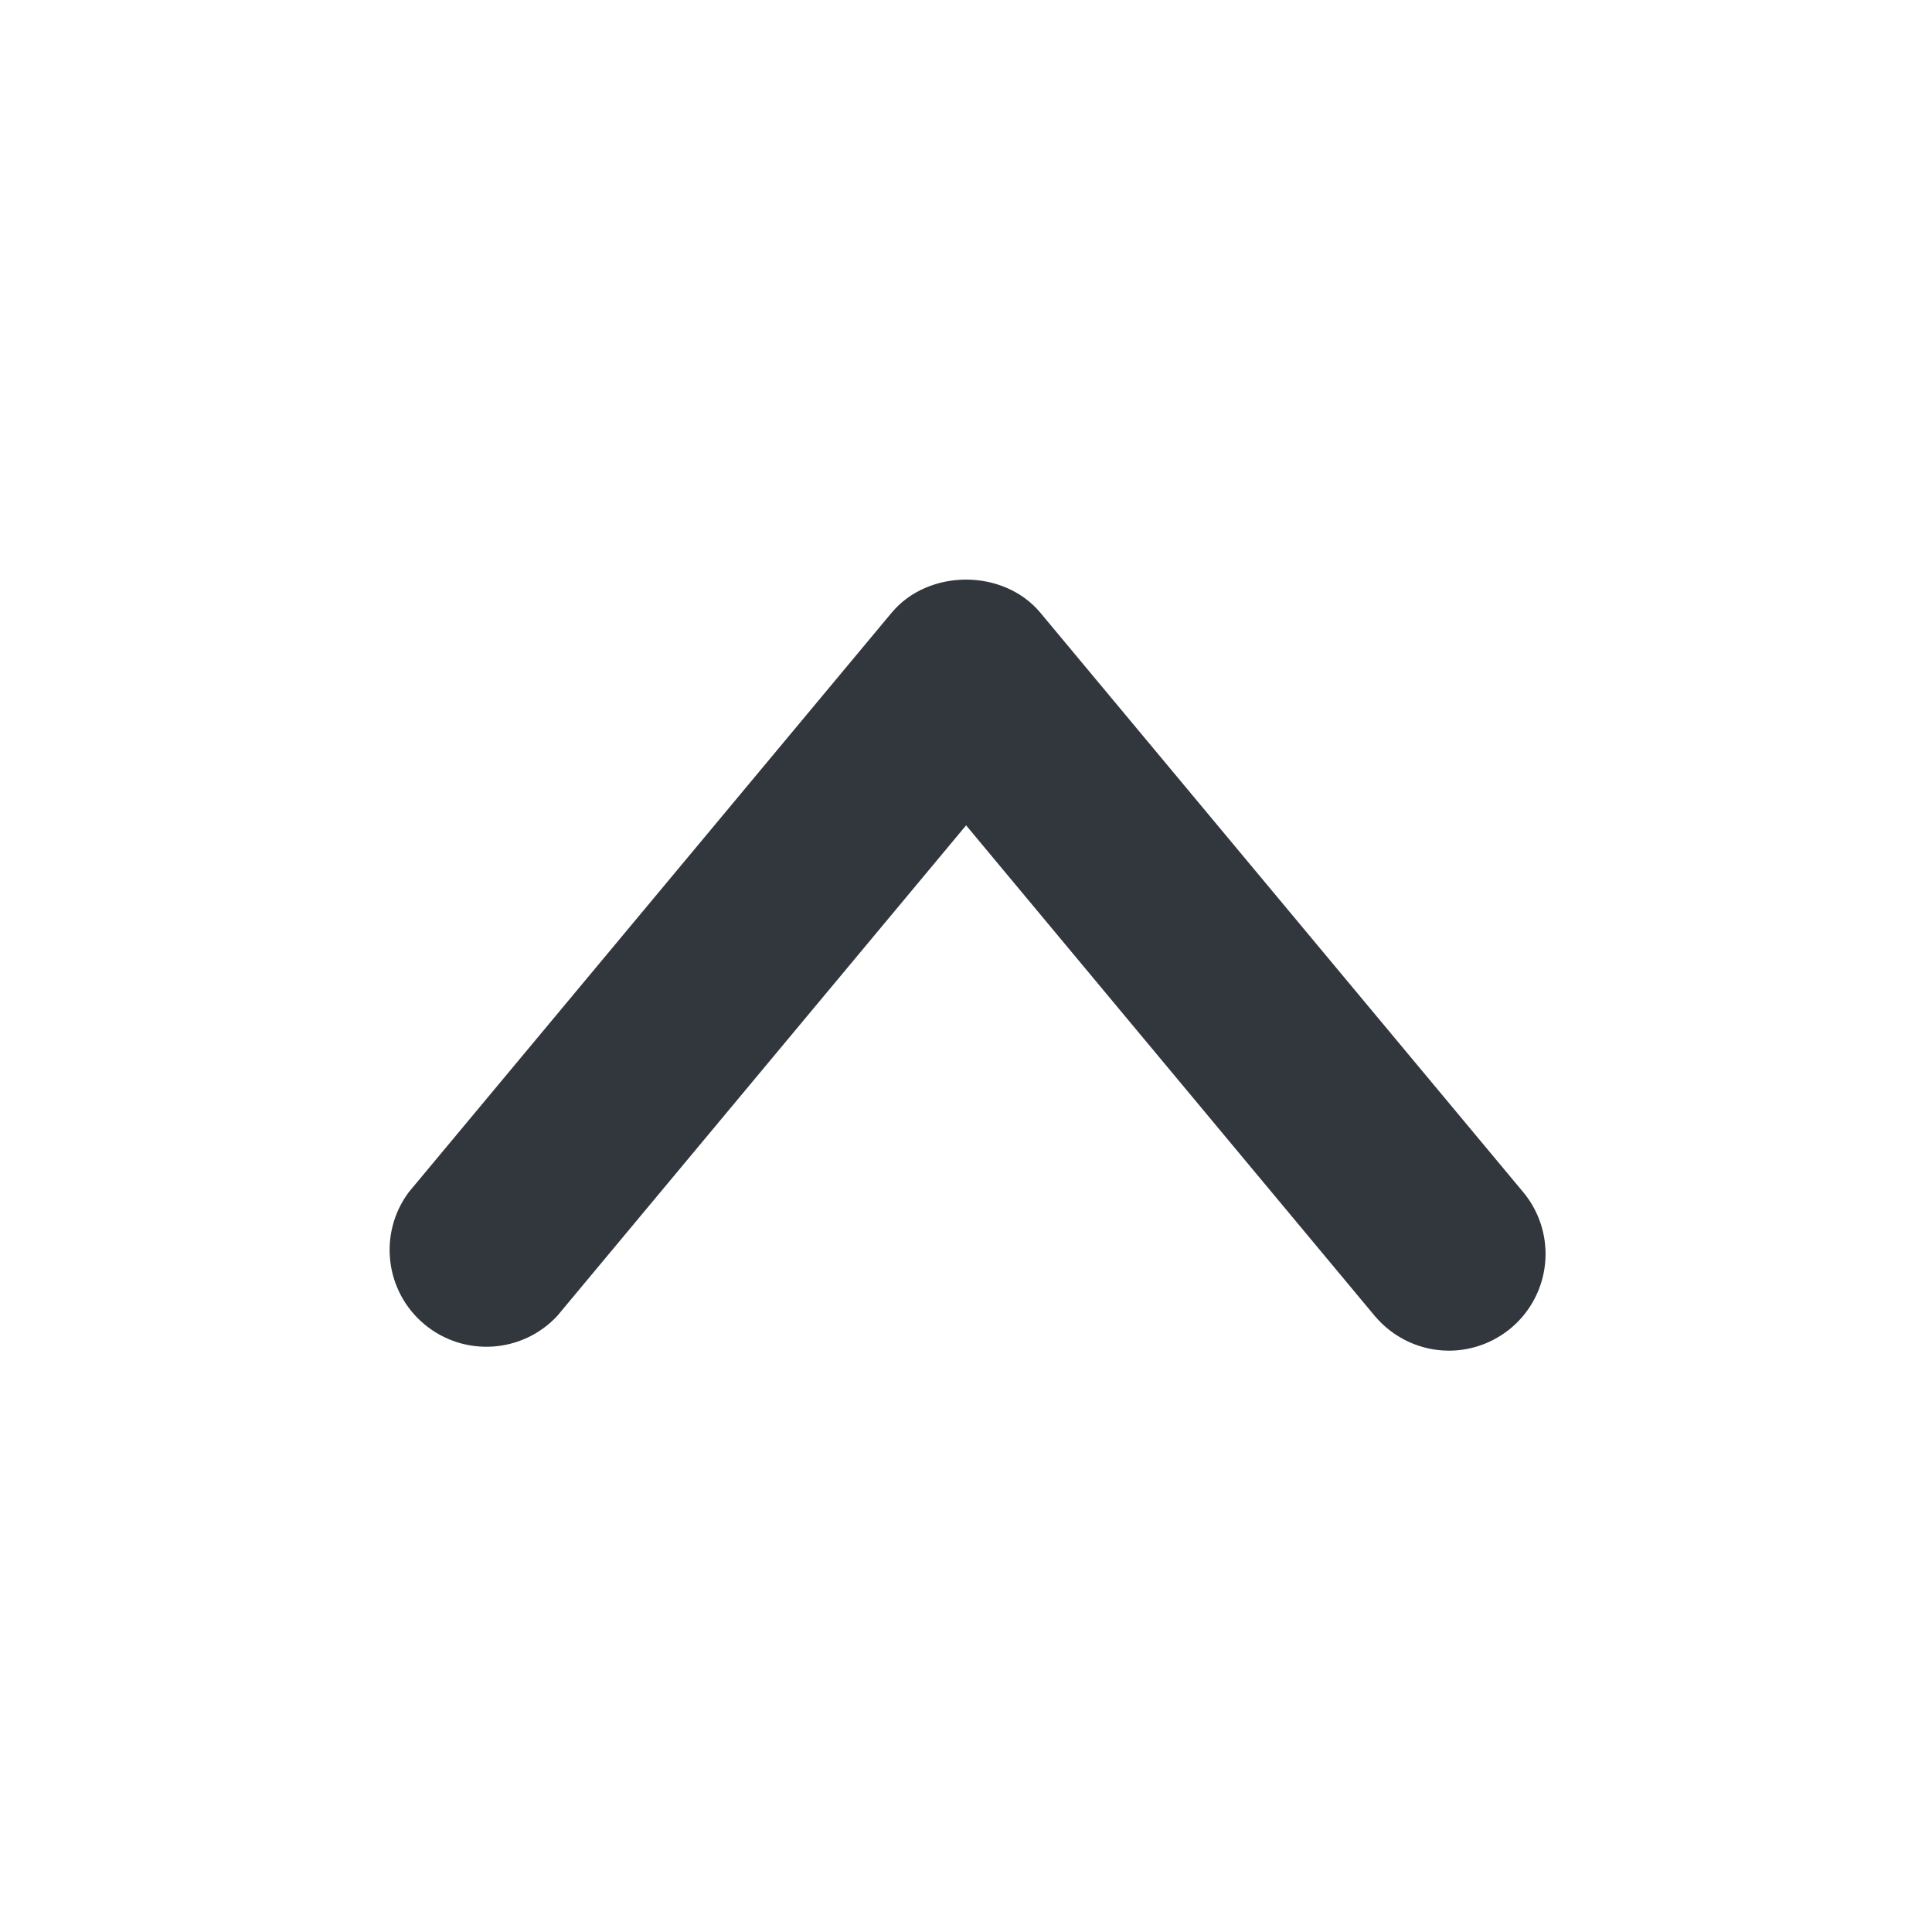
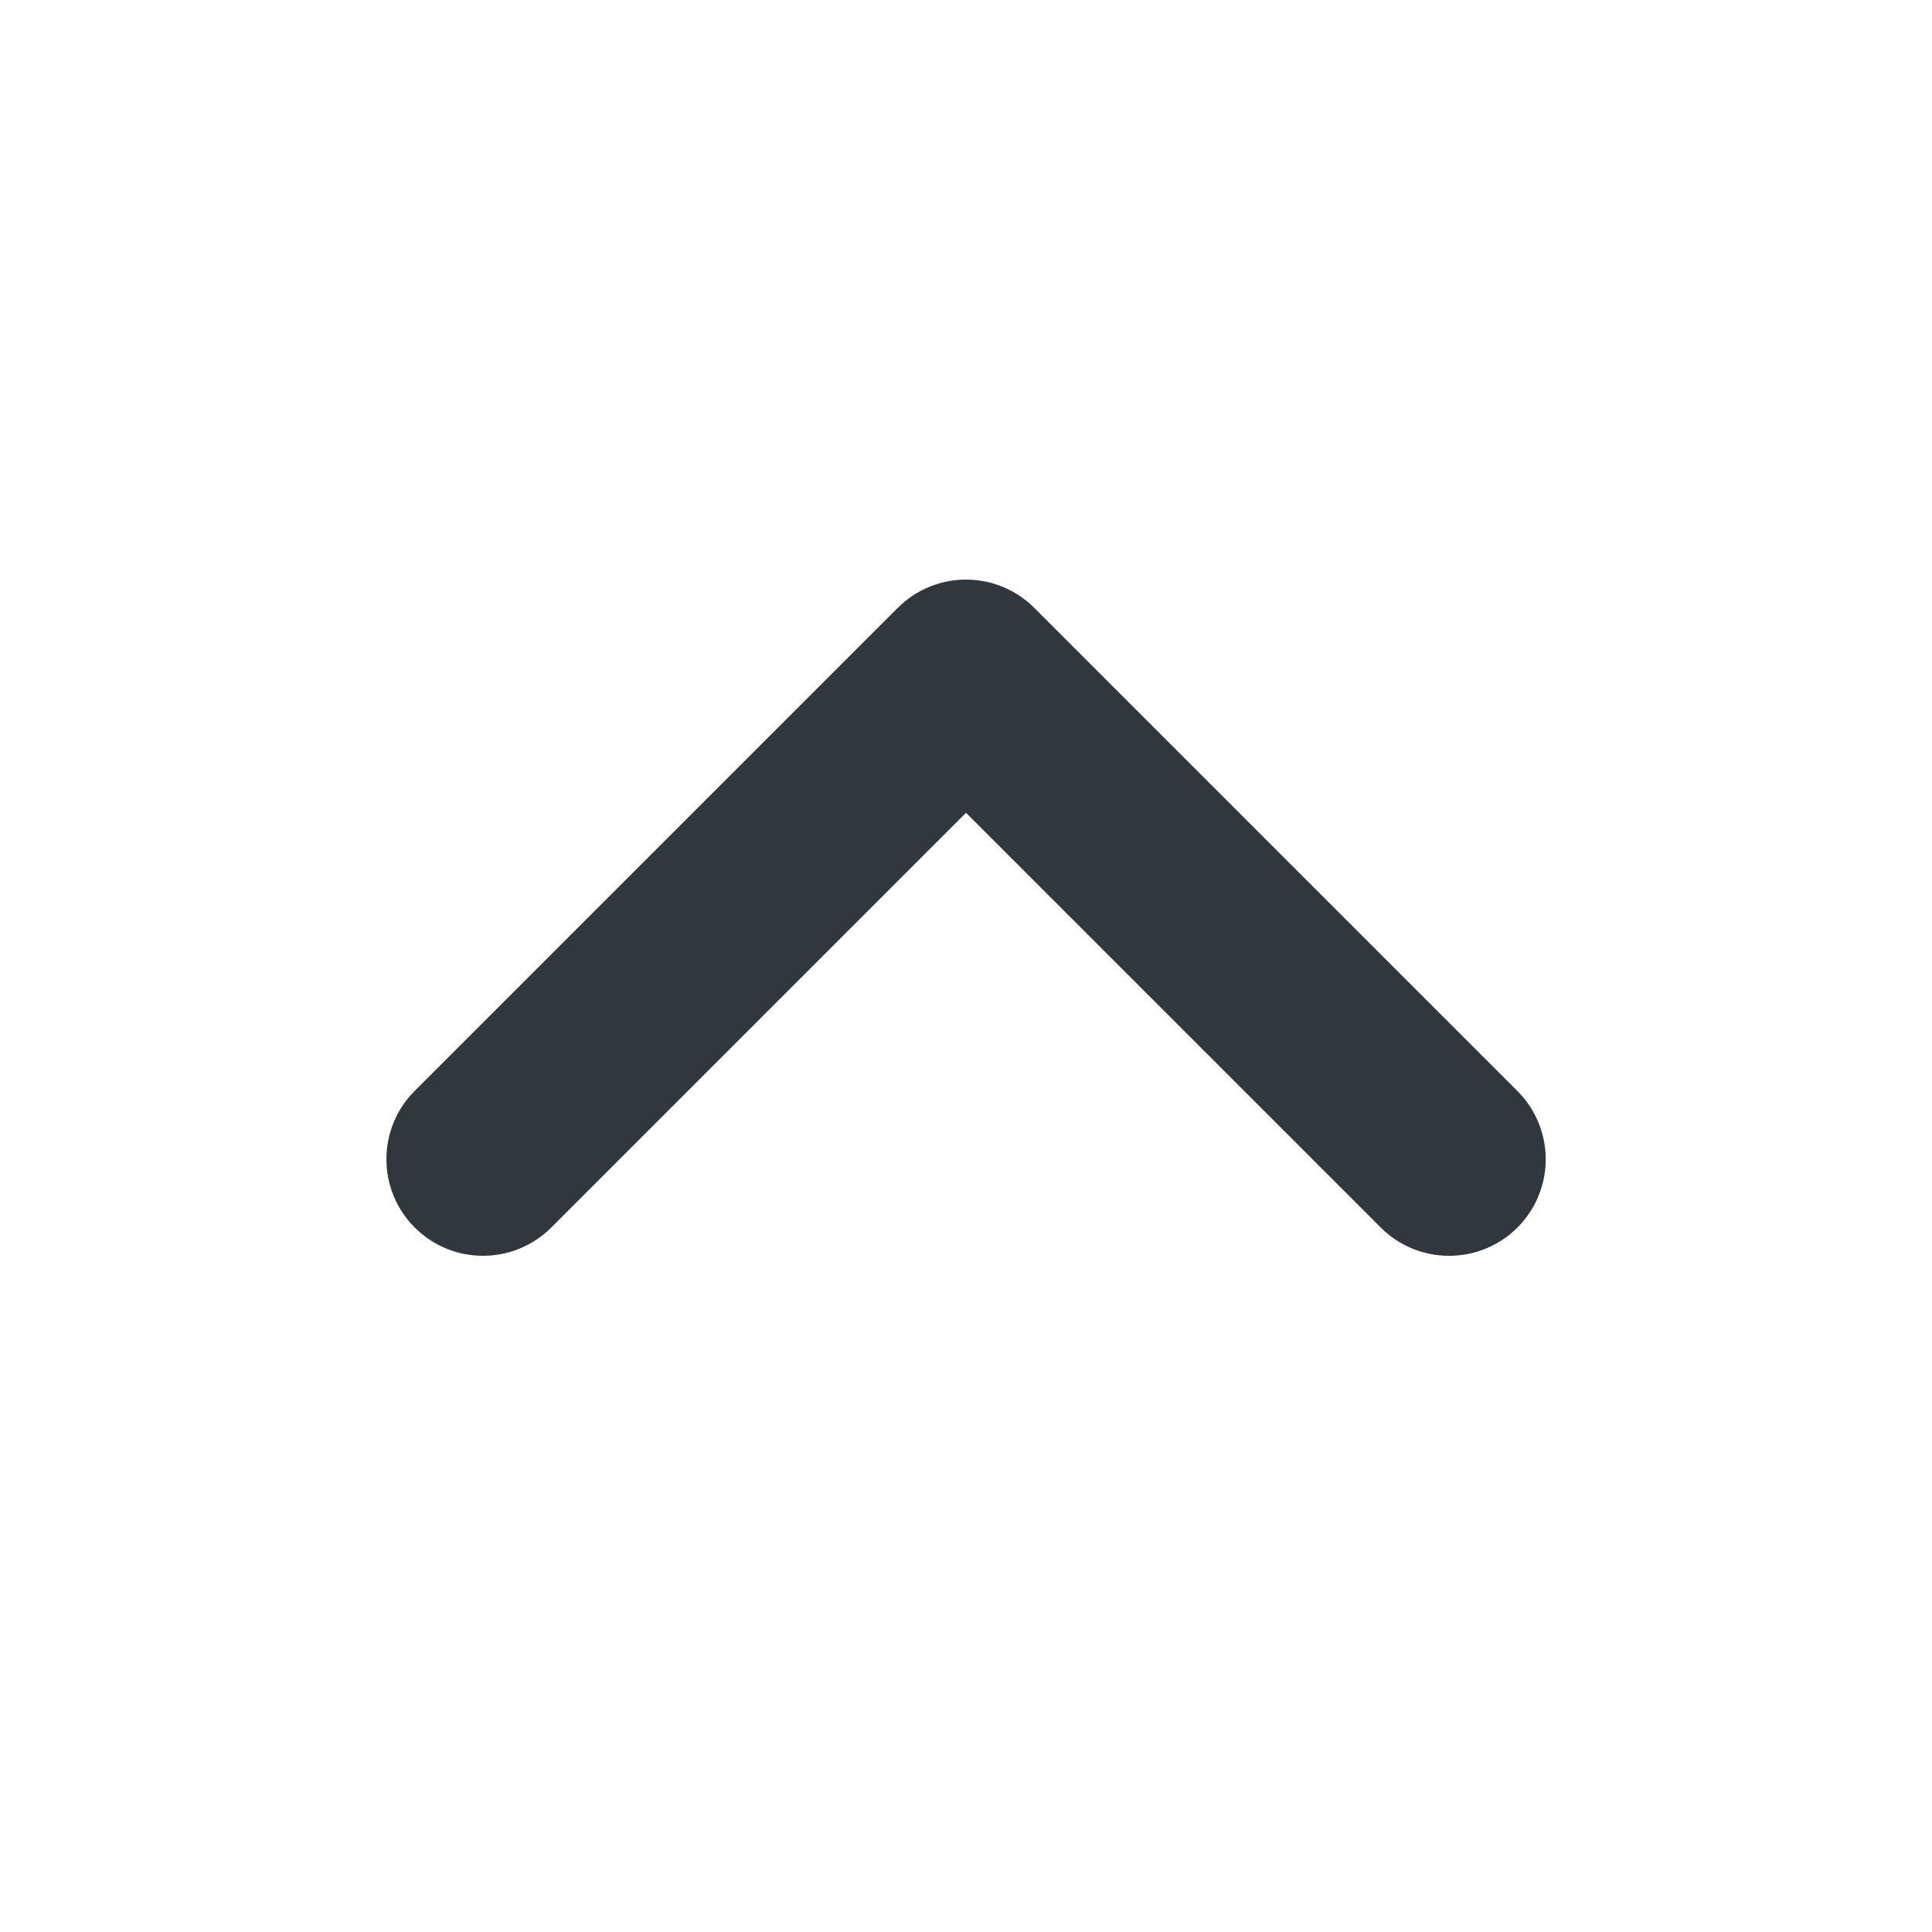
<svg xmlns="http://www.w3.org/2000/svg" viewBox="0 0 20 20">
-   <path d="M15.001 13.982c-.287 0-.57-.123-.77-.36l-4.23-5.078-4.232 5.078a1.002 1.002 0 0 1-1.538-1.28l5-6c.381-.456 1.157-.456 1.538 0l5 6a1.001 1.001 0 0 1-.768 1.64" fill="#31373D" fill-rule="evenodd" />
+   <path d="M15 13a.997.997 0 0 1-.707-.293L10 8.414l-4.293 4.293a.999.999 0 1 1-1.414-1.414l5-5a.999.999 0 0 1 1.414 0l5 5A.999.999 0 0 1 15 13" fill="#31373D" fill-rule="evenodd" />
</svg>
